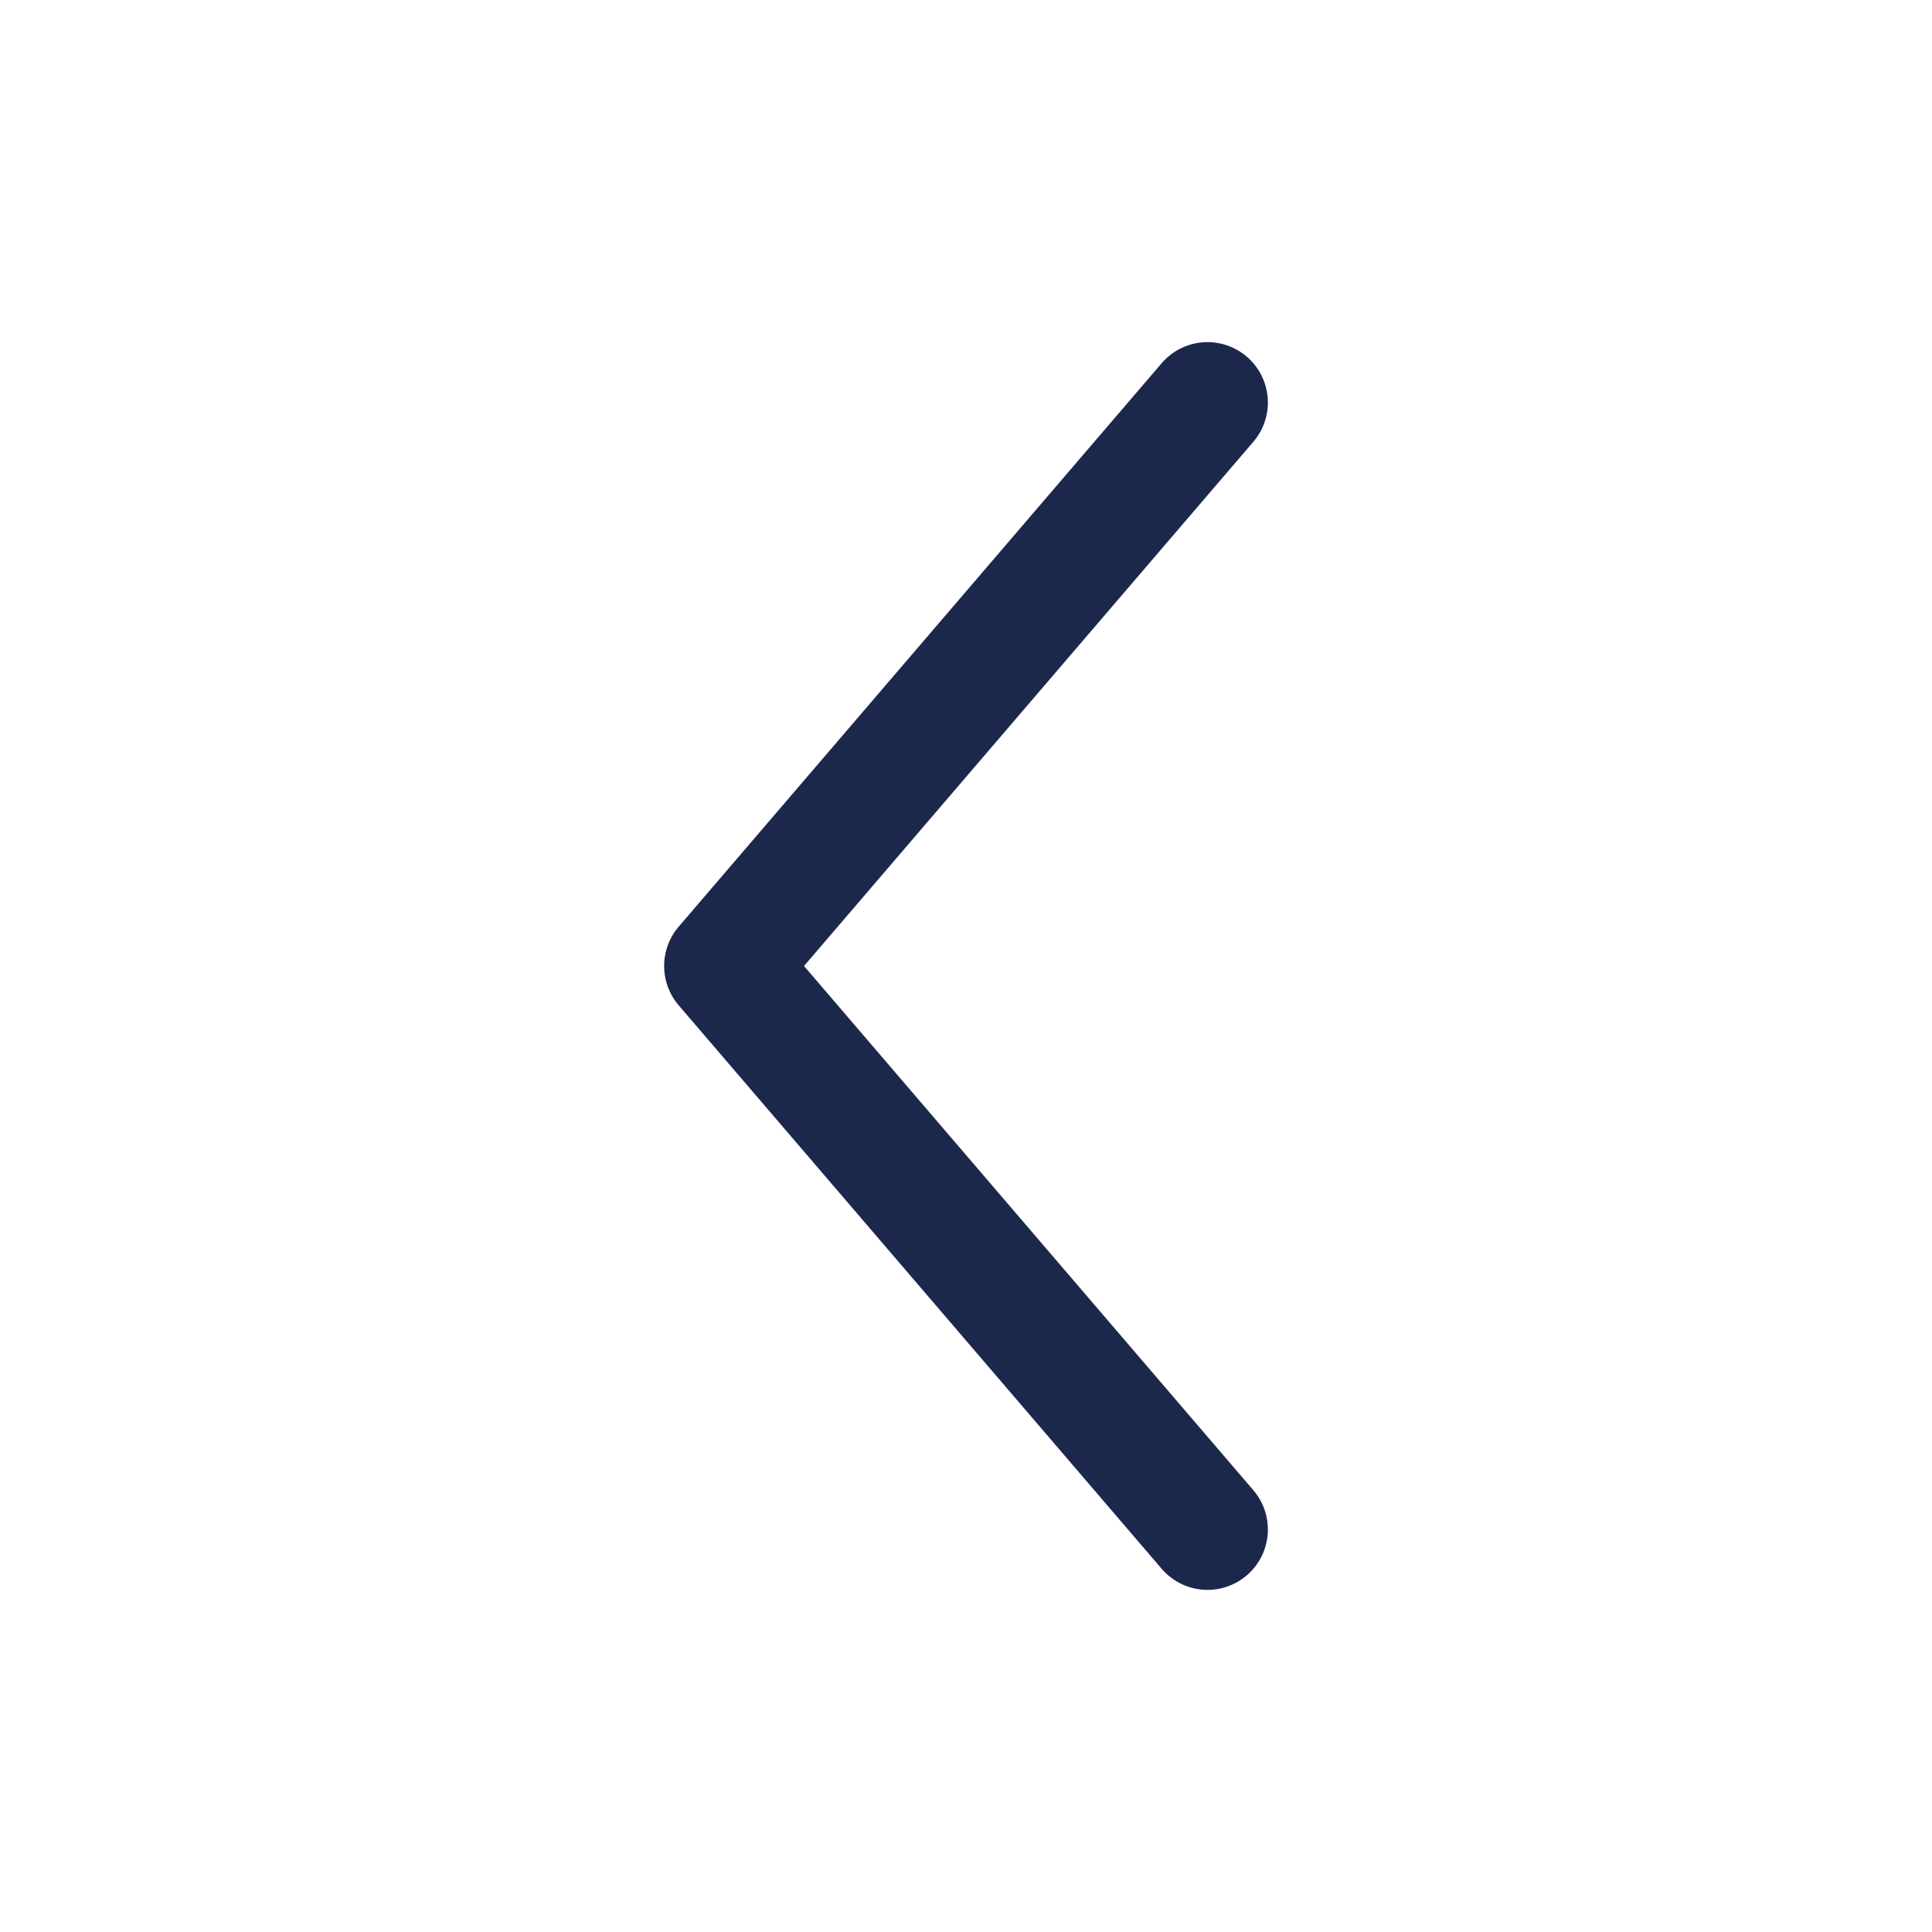
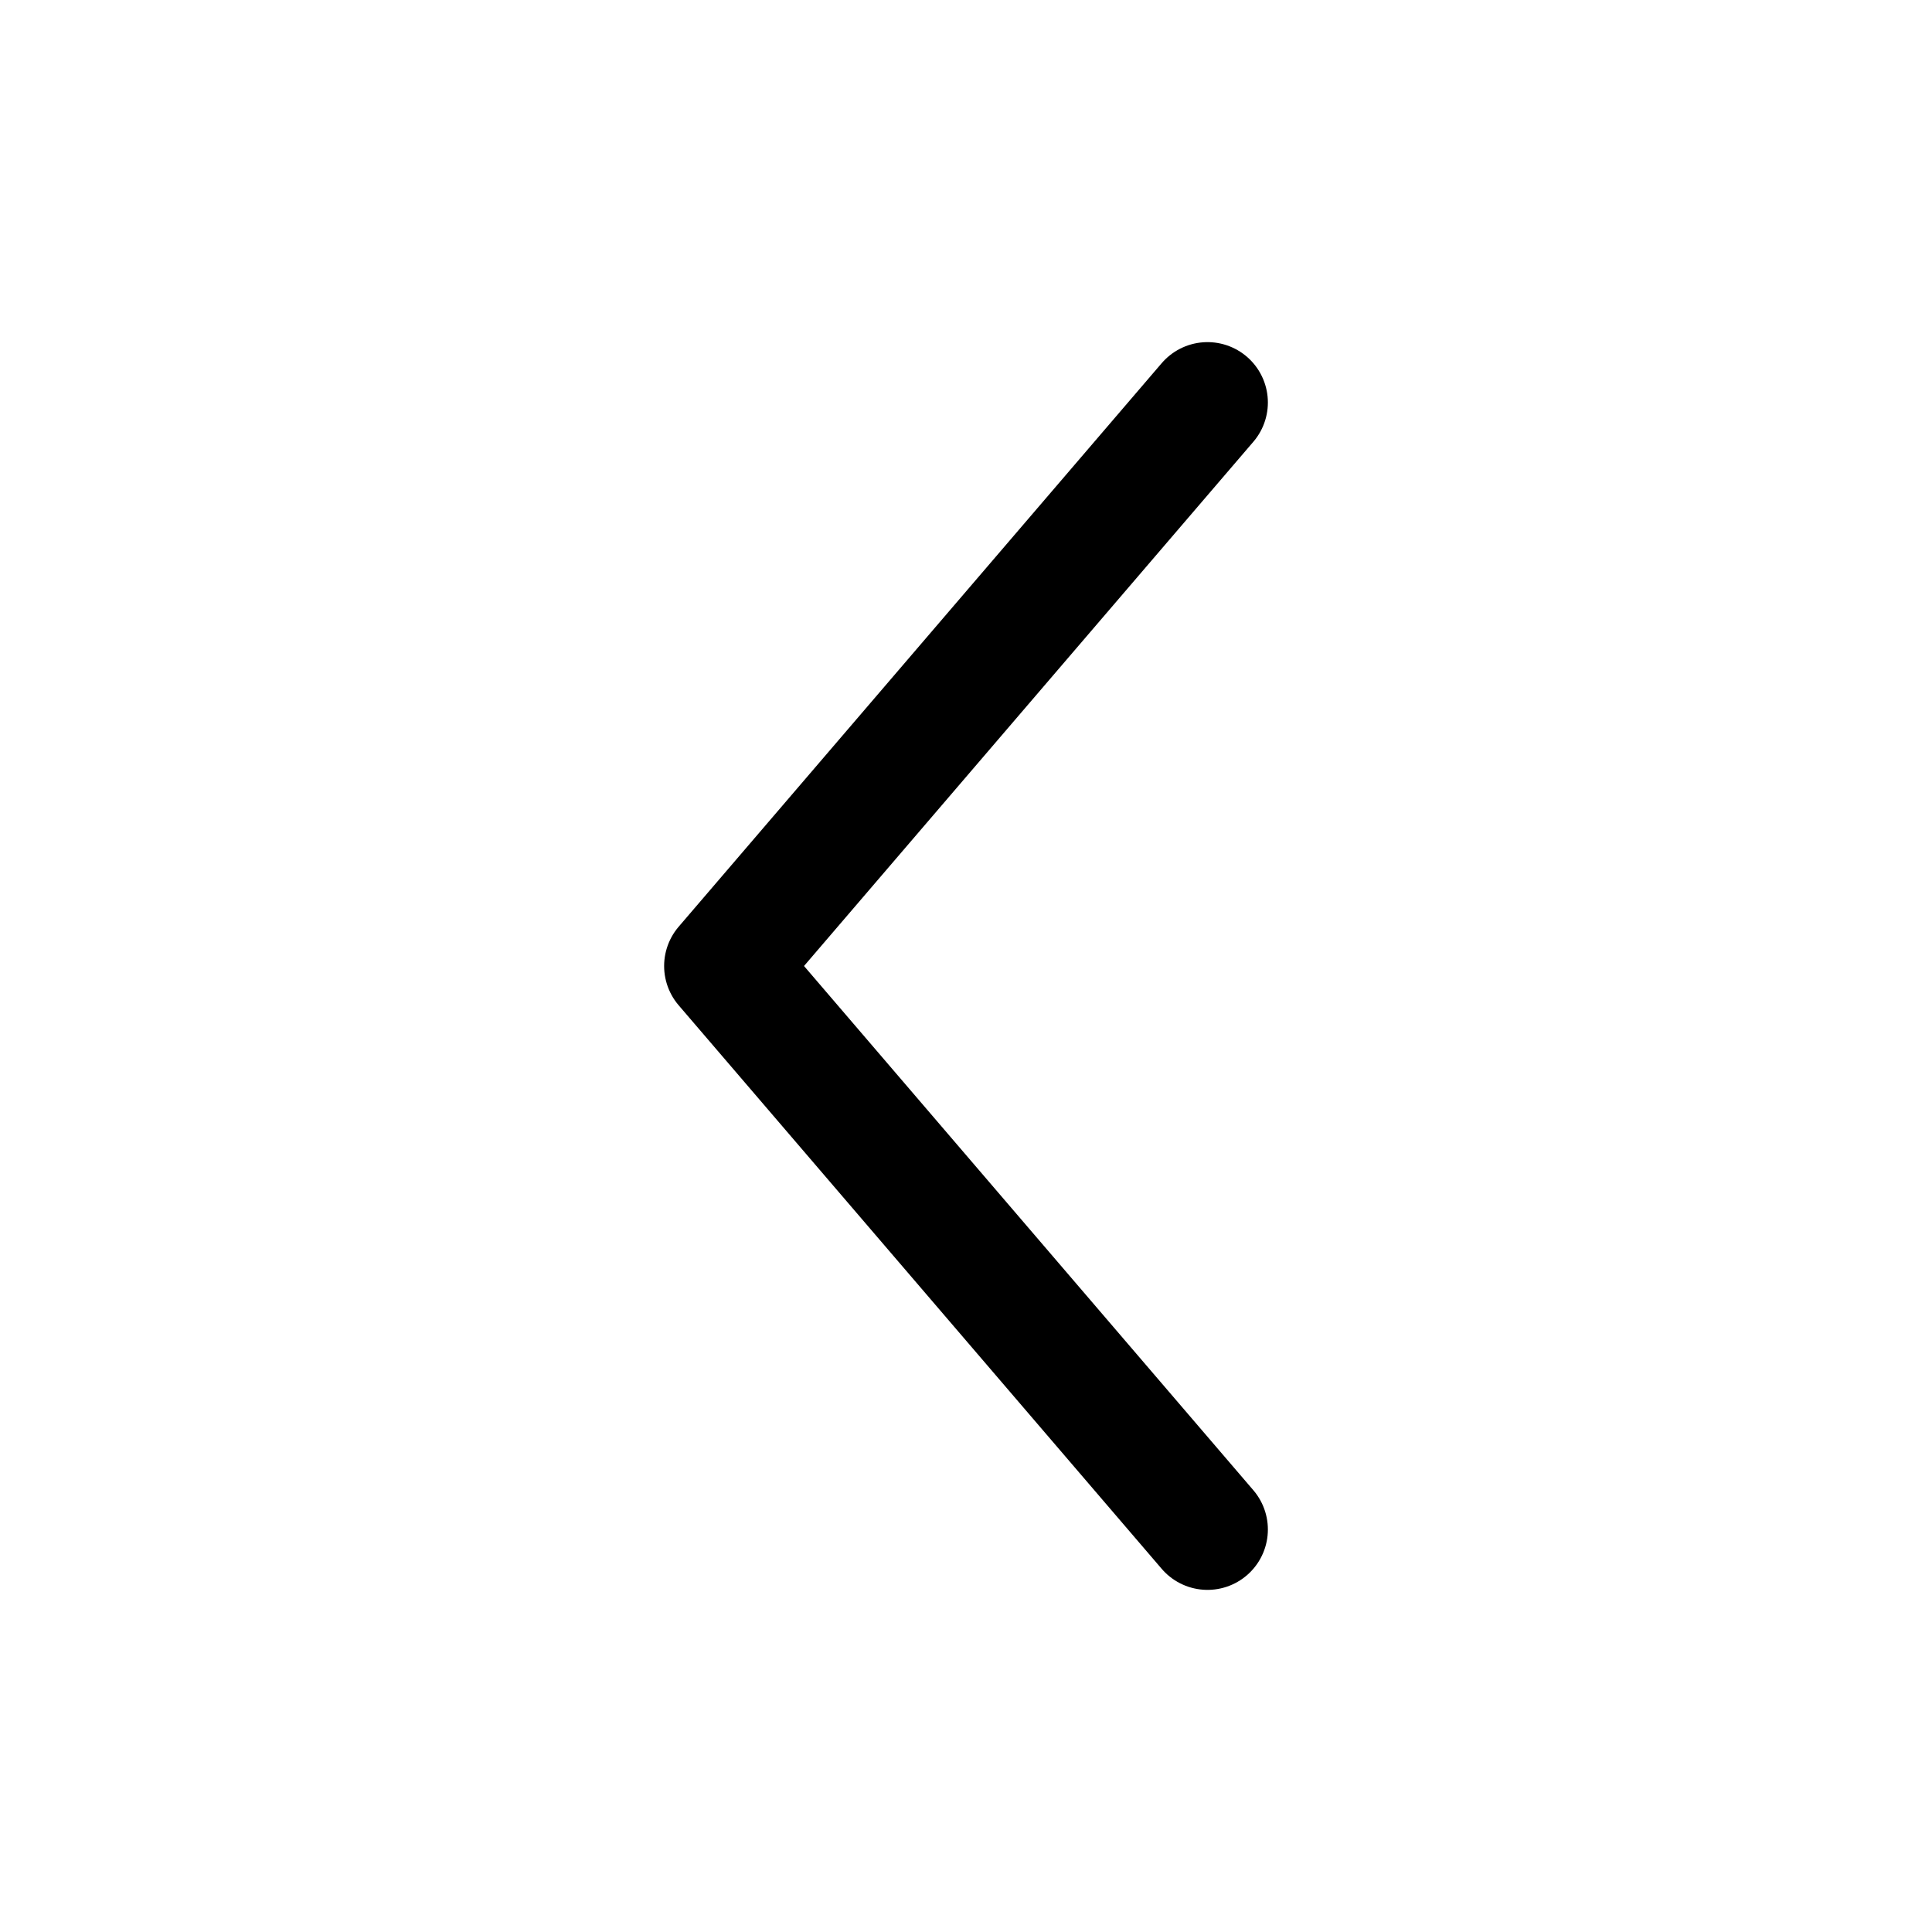
<svg xmlns="http://www.w3.org/2000/svg" viewBox="0 0 24 24" fill="none">
  <g id="SVGRepo_bgCarrier" stroke-width="0" />
  <g id="SVGRepo_tracerCarrier" stroke-linecap="round" stroke-linejoin="round" />
  <g id="SVGRepo_iconCarrier">
-     <path d="M15 5L9 12L15 19" stroke="#1C274C" stroke-width="1.5" stroke-linecap="round" stroke-linejoin="round" />
+     <path d="M15 5L9 12L15 19" stroke="currentColor" stroke-width="1.5" stroke-linecap="round" stroke-linejoin="round" />
  </g>
</svg>
